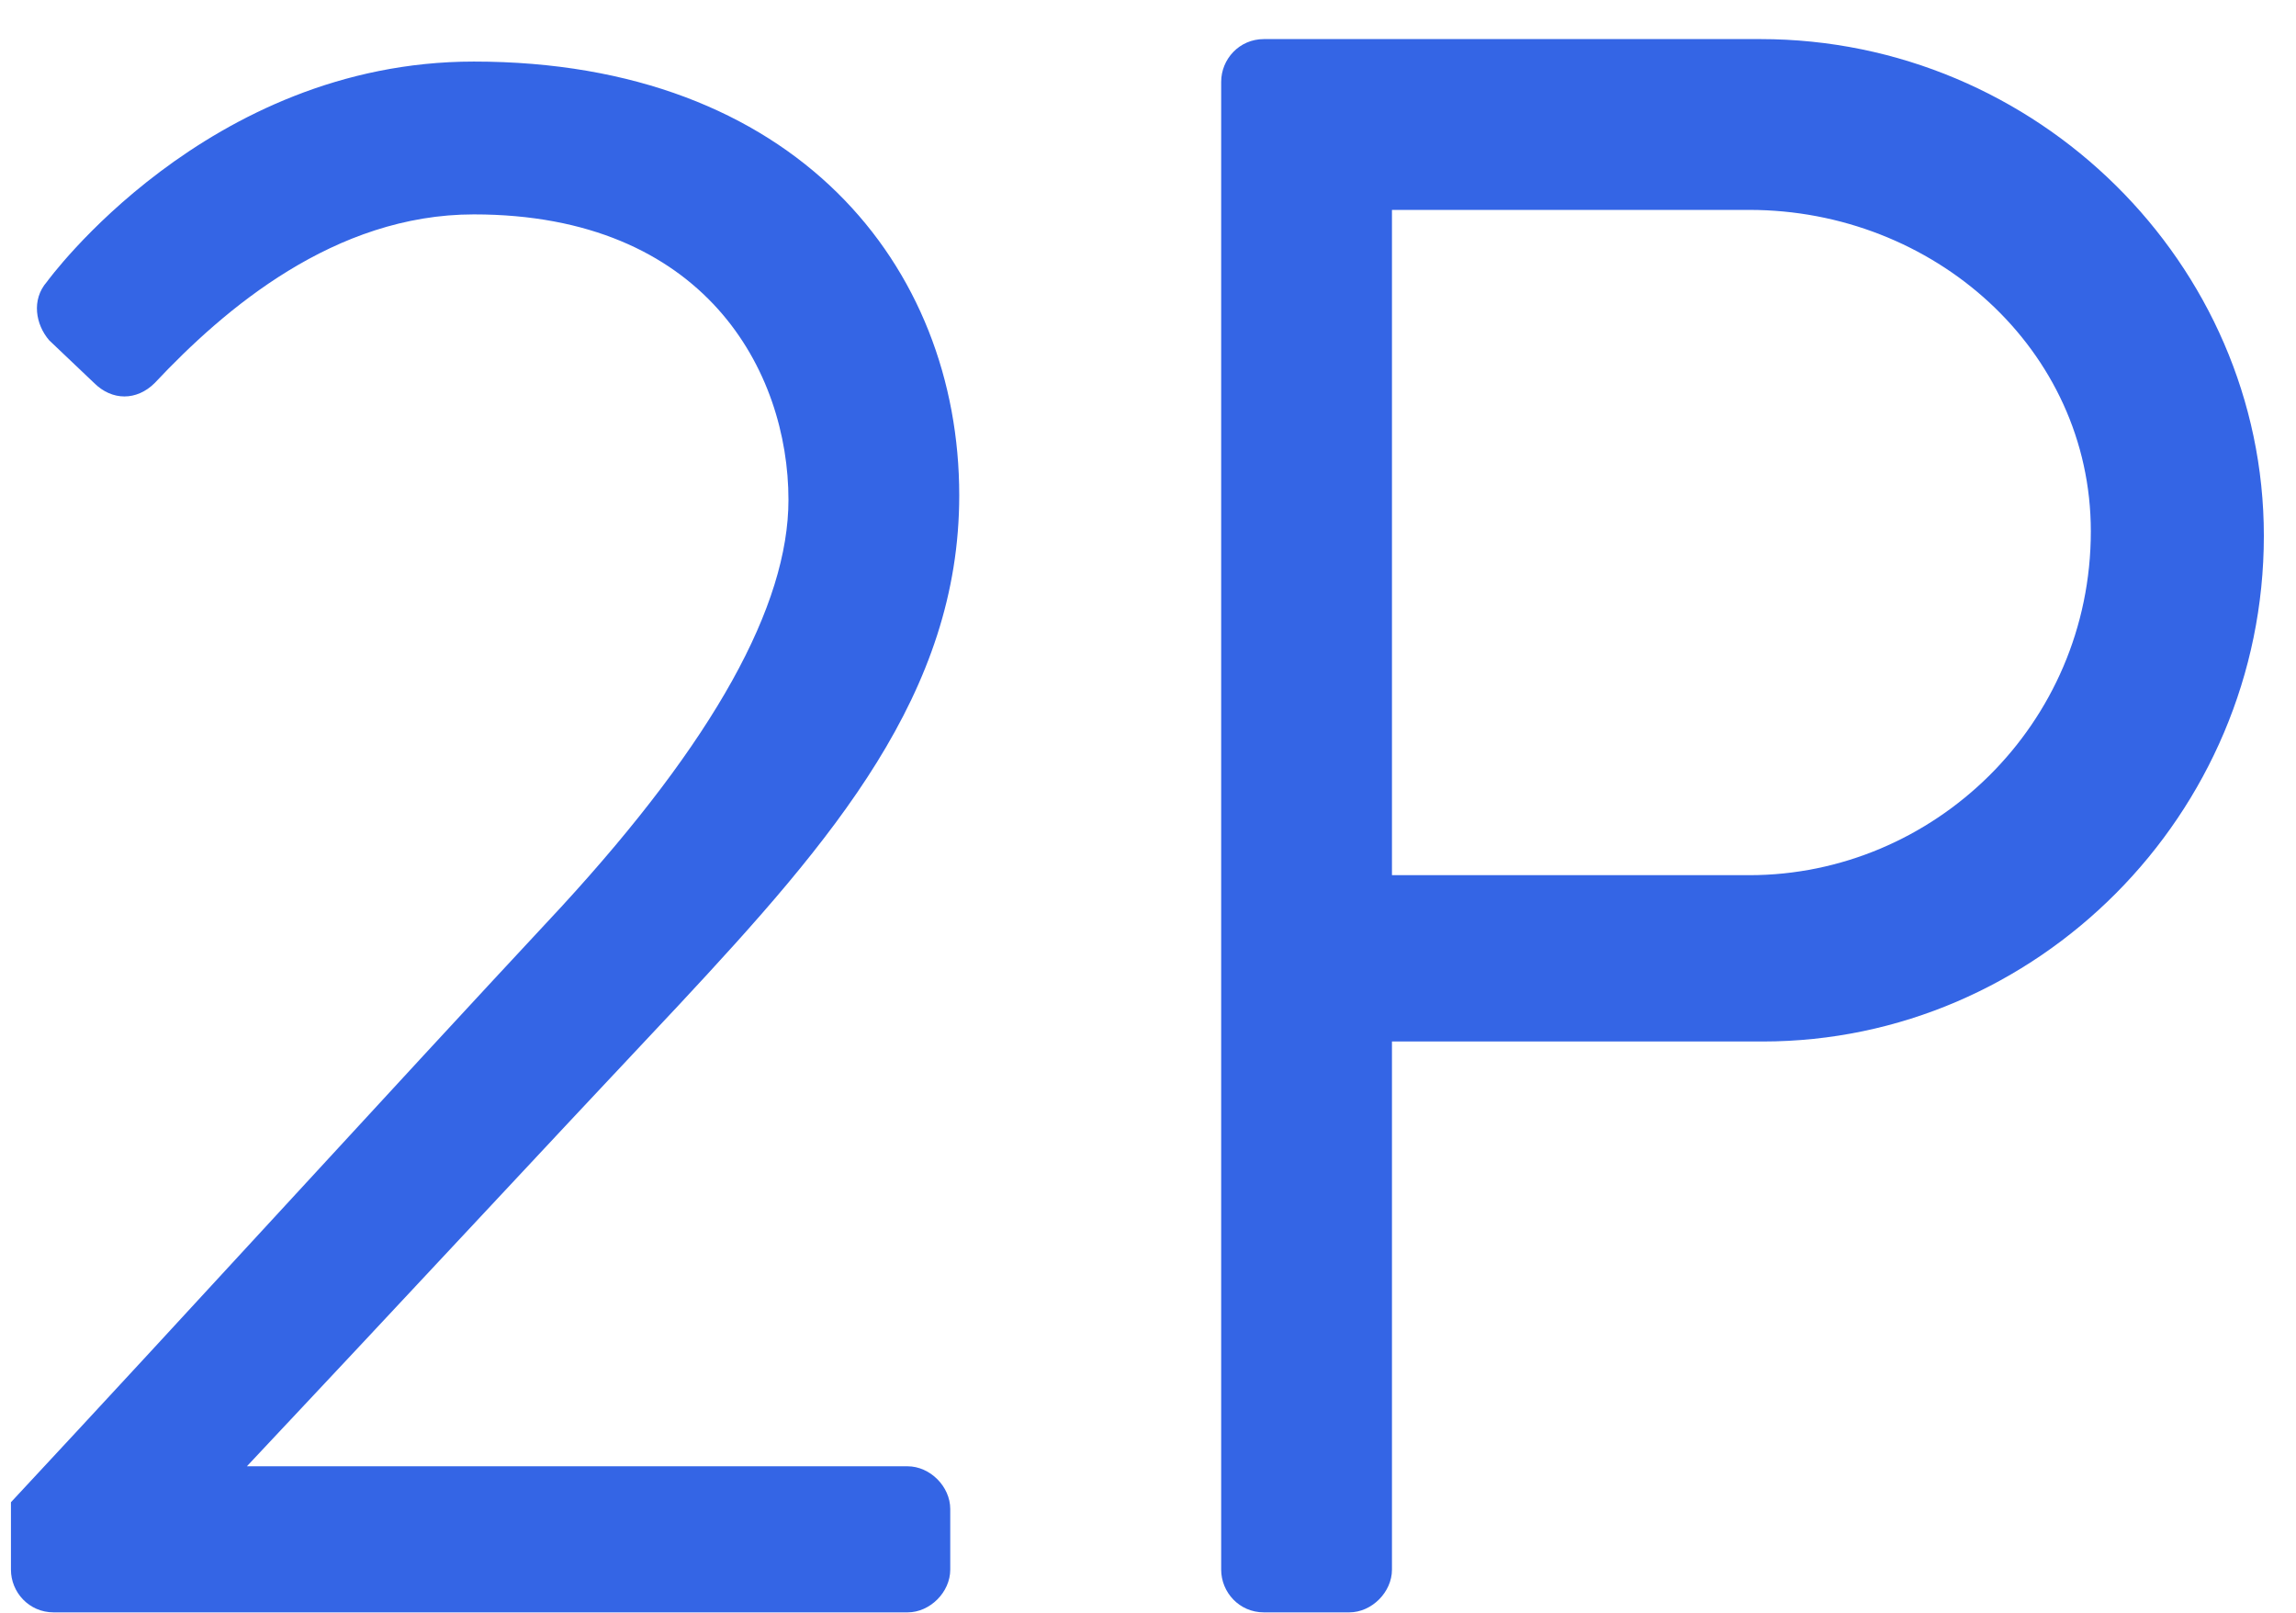
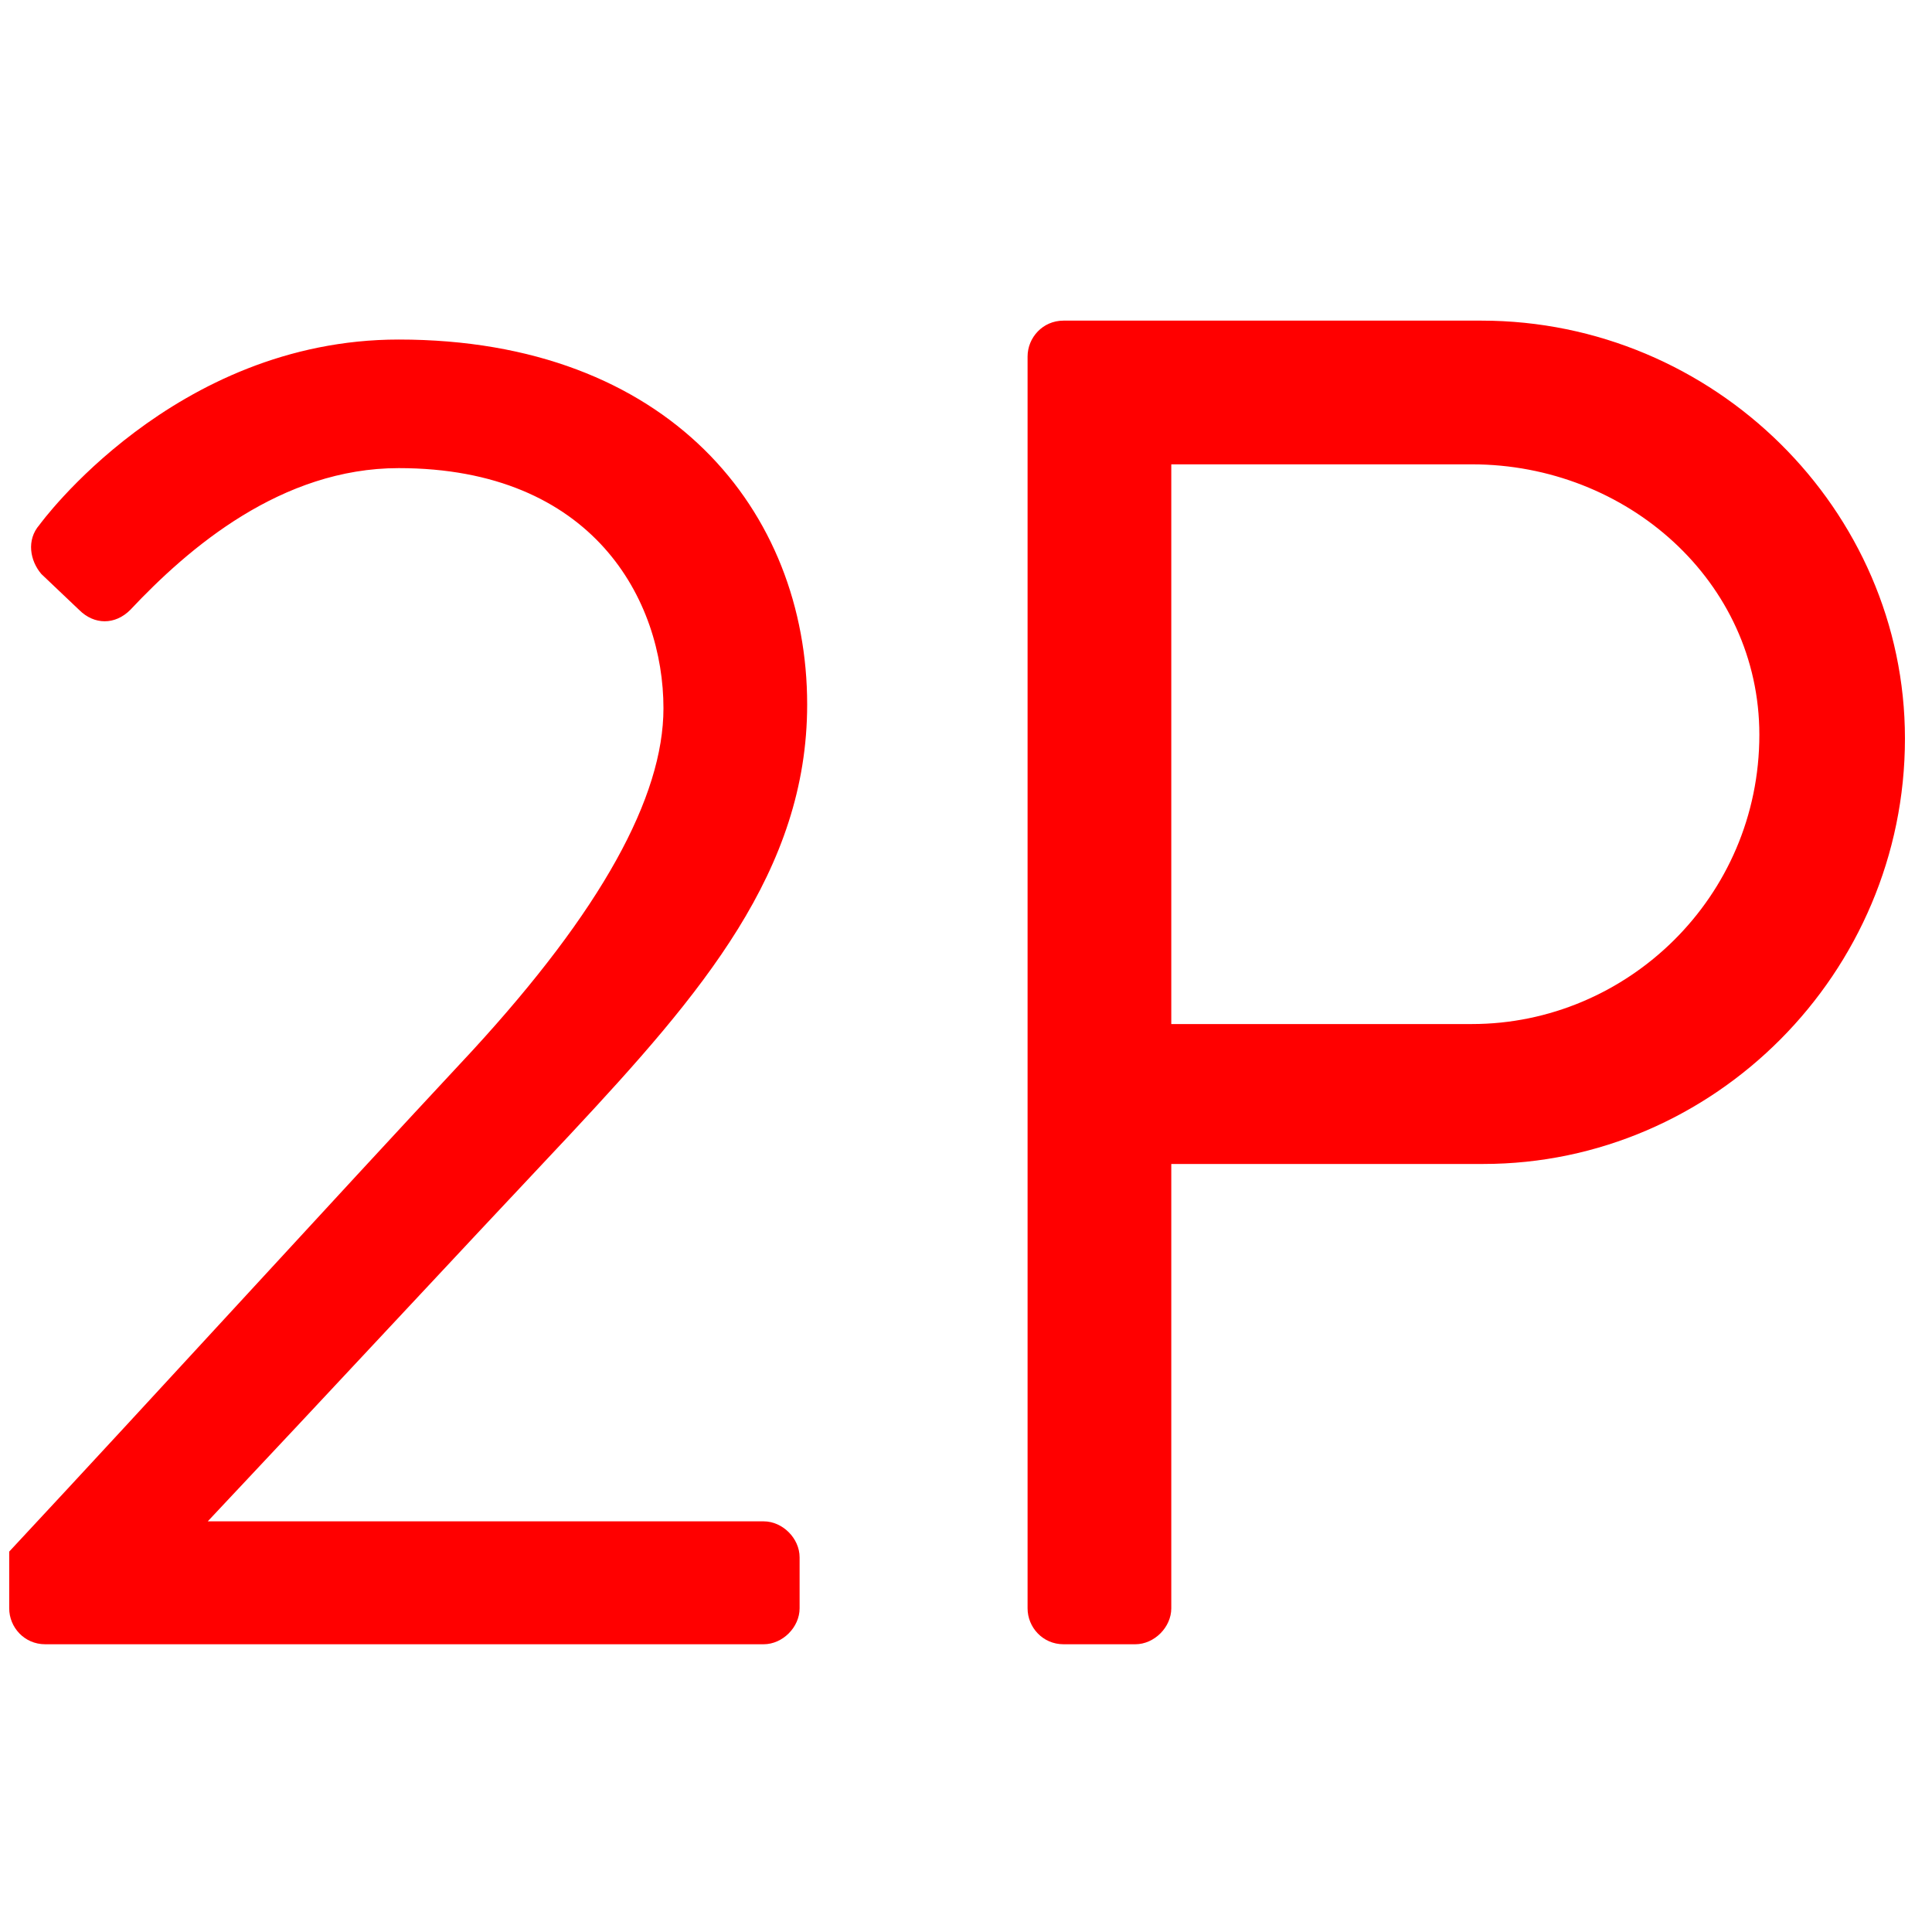
- <svg xmlns="http://www.w3.org/2000/svg" width="47" height="33" viewBox="0 0 47 33" fill="none">
-   <path d="M0.224 32.126C0.224 32.586 0.592 33 1.098 33H18.578C19.038 33 19.452 32.586 19.452 32.126V30.884C19.452 30.424 19.038 30.01 18.578 30.01H5.054C7.998 26.882 10.942 23.708 13.886 20.58C17.06 17.176 19.636 14.186 19.636 10.138C19.636 5.446 16.278 1.26 9.7 1.26C4.226 1.26 0.96 5.768 0.96 5.768C0.638 6.136 0.73 6.642 1.006 6.964L1.926 7.838C2.294 8.206 2.8 8.206 3.168 7.838C4.594 6.32 6.848 4.388 9.7 4.388C14.438 4.388 16.14 7.608 16.14 10.23C16.14 12.392 14.622 15.152 11.494 18.556C7.722 22.604 3.996 26.698 0.224 30.746V32.126ZM24.998 32.126C24.998 32.586 25.366 33 25.872 33H27.62C28.08 33 28.494 32.586 28.494 32.126V21.316H36.084C41.696 21.316 46.342 16.67 46.342 10.966C46.342 5.4 41.696 0.8 36.038 0.8H25.872C25.366 0.8 24.998 1.214 24.998 1.674V32.126ZM28.494 17.912V4.296H35.808C39.58 4.296 42.8 7.148 42.8 10.874C42.8 14.83 39.58 17.912 35.808 17.912H28.494Z" fill="#3465E5" />
+ <svg xmlns="http://www.w3.org/2000/svg" width="33" height="33" viewBox="0 0 47 33" fill="none">
+   <path d="M0.224 32.126C0.224 32.586 0.592 33 1.098 33H18.578C19.038 33 19.452 32.586 19.452 32.126V30.884C19.452 30.424 19.038 30.01 18.578 30.01H5.054C7.998 26.882 10.942 23.708 13.886 20.58C17.06 17.176 19.636 14.186 19.636 10.138C19.636 5.446 16.278 1.26 9.7 1.26C4.226 1.26 0.96 5.768 0.96 5.768C0.638 6.136 0.73 6.642 1.006 6.964L1.926 7.838C2.294 8.206 2.8 8.206 3.168 7.838C4.594 6.32 6.848 4.388 9.7 4.388C14.438 4.388 16.14 7.608 16.14 10.23C16.14 12.392 14.622 15.152 11.494 18.556C7.722 22.604 3.996 26.698 0.224 30.746V32.126ZM24.998 32.126C24.998 32.586 25.366 33 25.872 33H27.62C28.08 33 28.494 32.586 28.494 32.126V21.316H36.084C41.696 21.316 46.342 16.67 46.342 10.966C46.342 5.4 41.696 0.8 36.038 0.8H25.872C25.366 0.8 24.998 1.214 24.998 1.674V32.126ZM28.494 17.912V4.296H35.808C39.58 4.296 42.8 7.148 42.8 10.874C42.8 14.83 39.58 17.912 35.808 17.912H28.494Z" fill="#ff0000" />
</svg>
